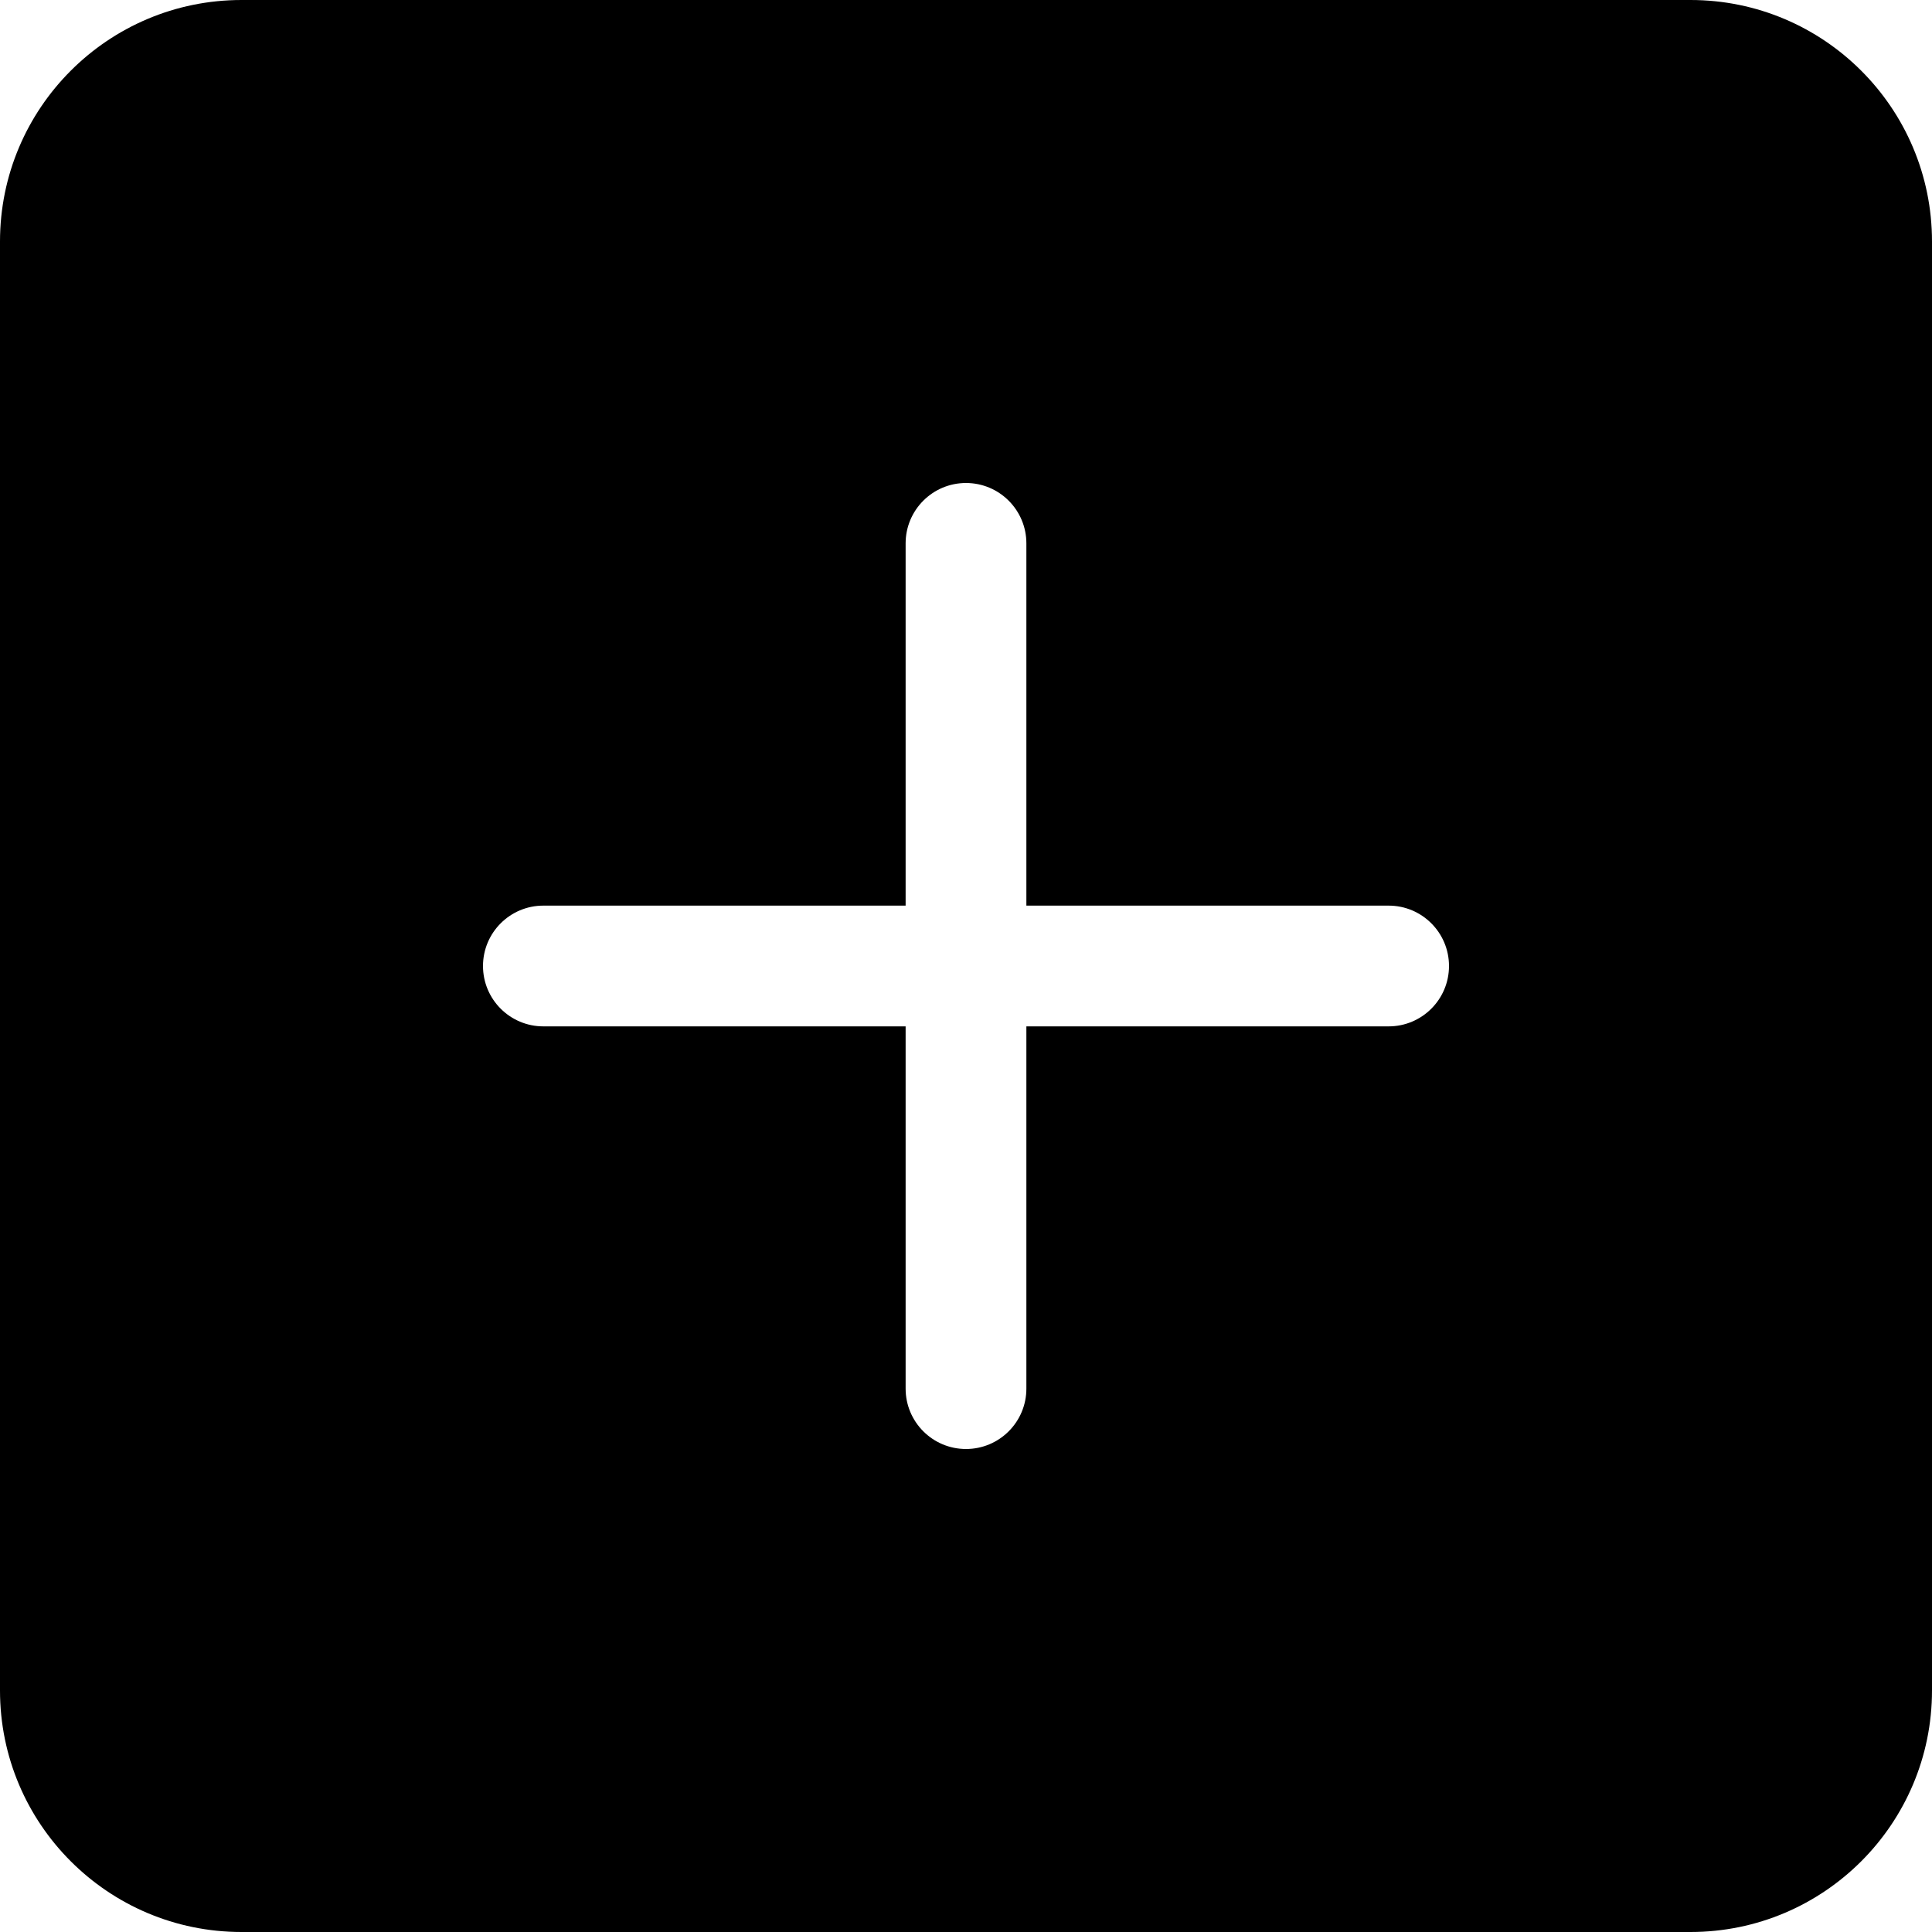
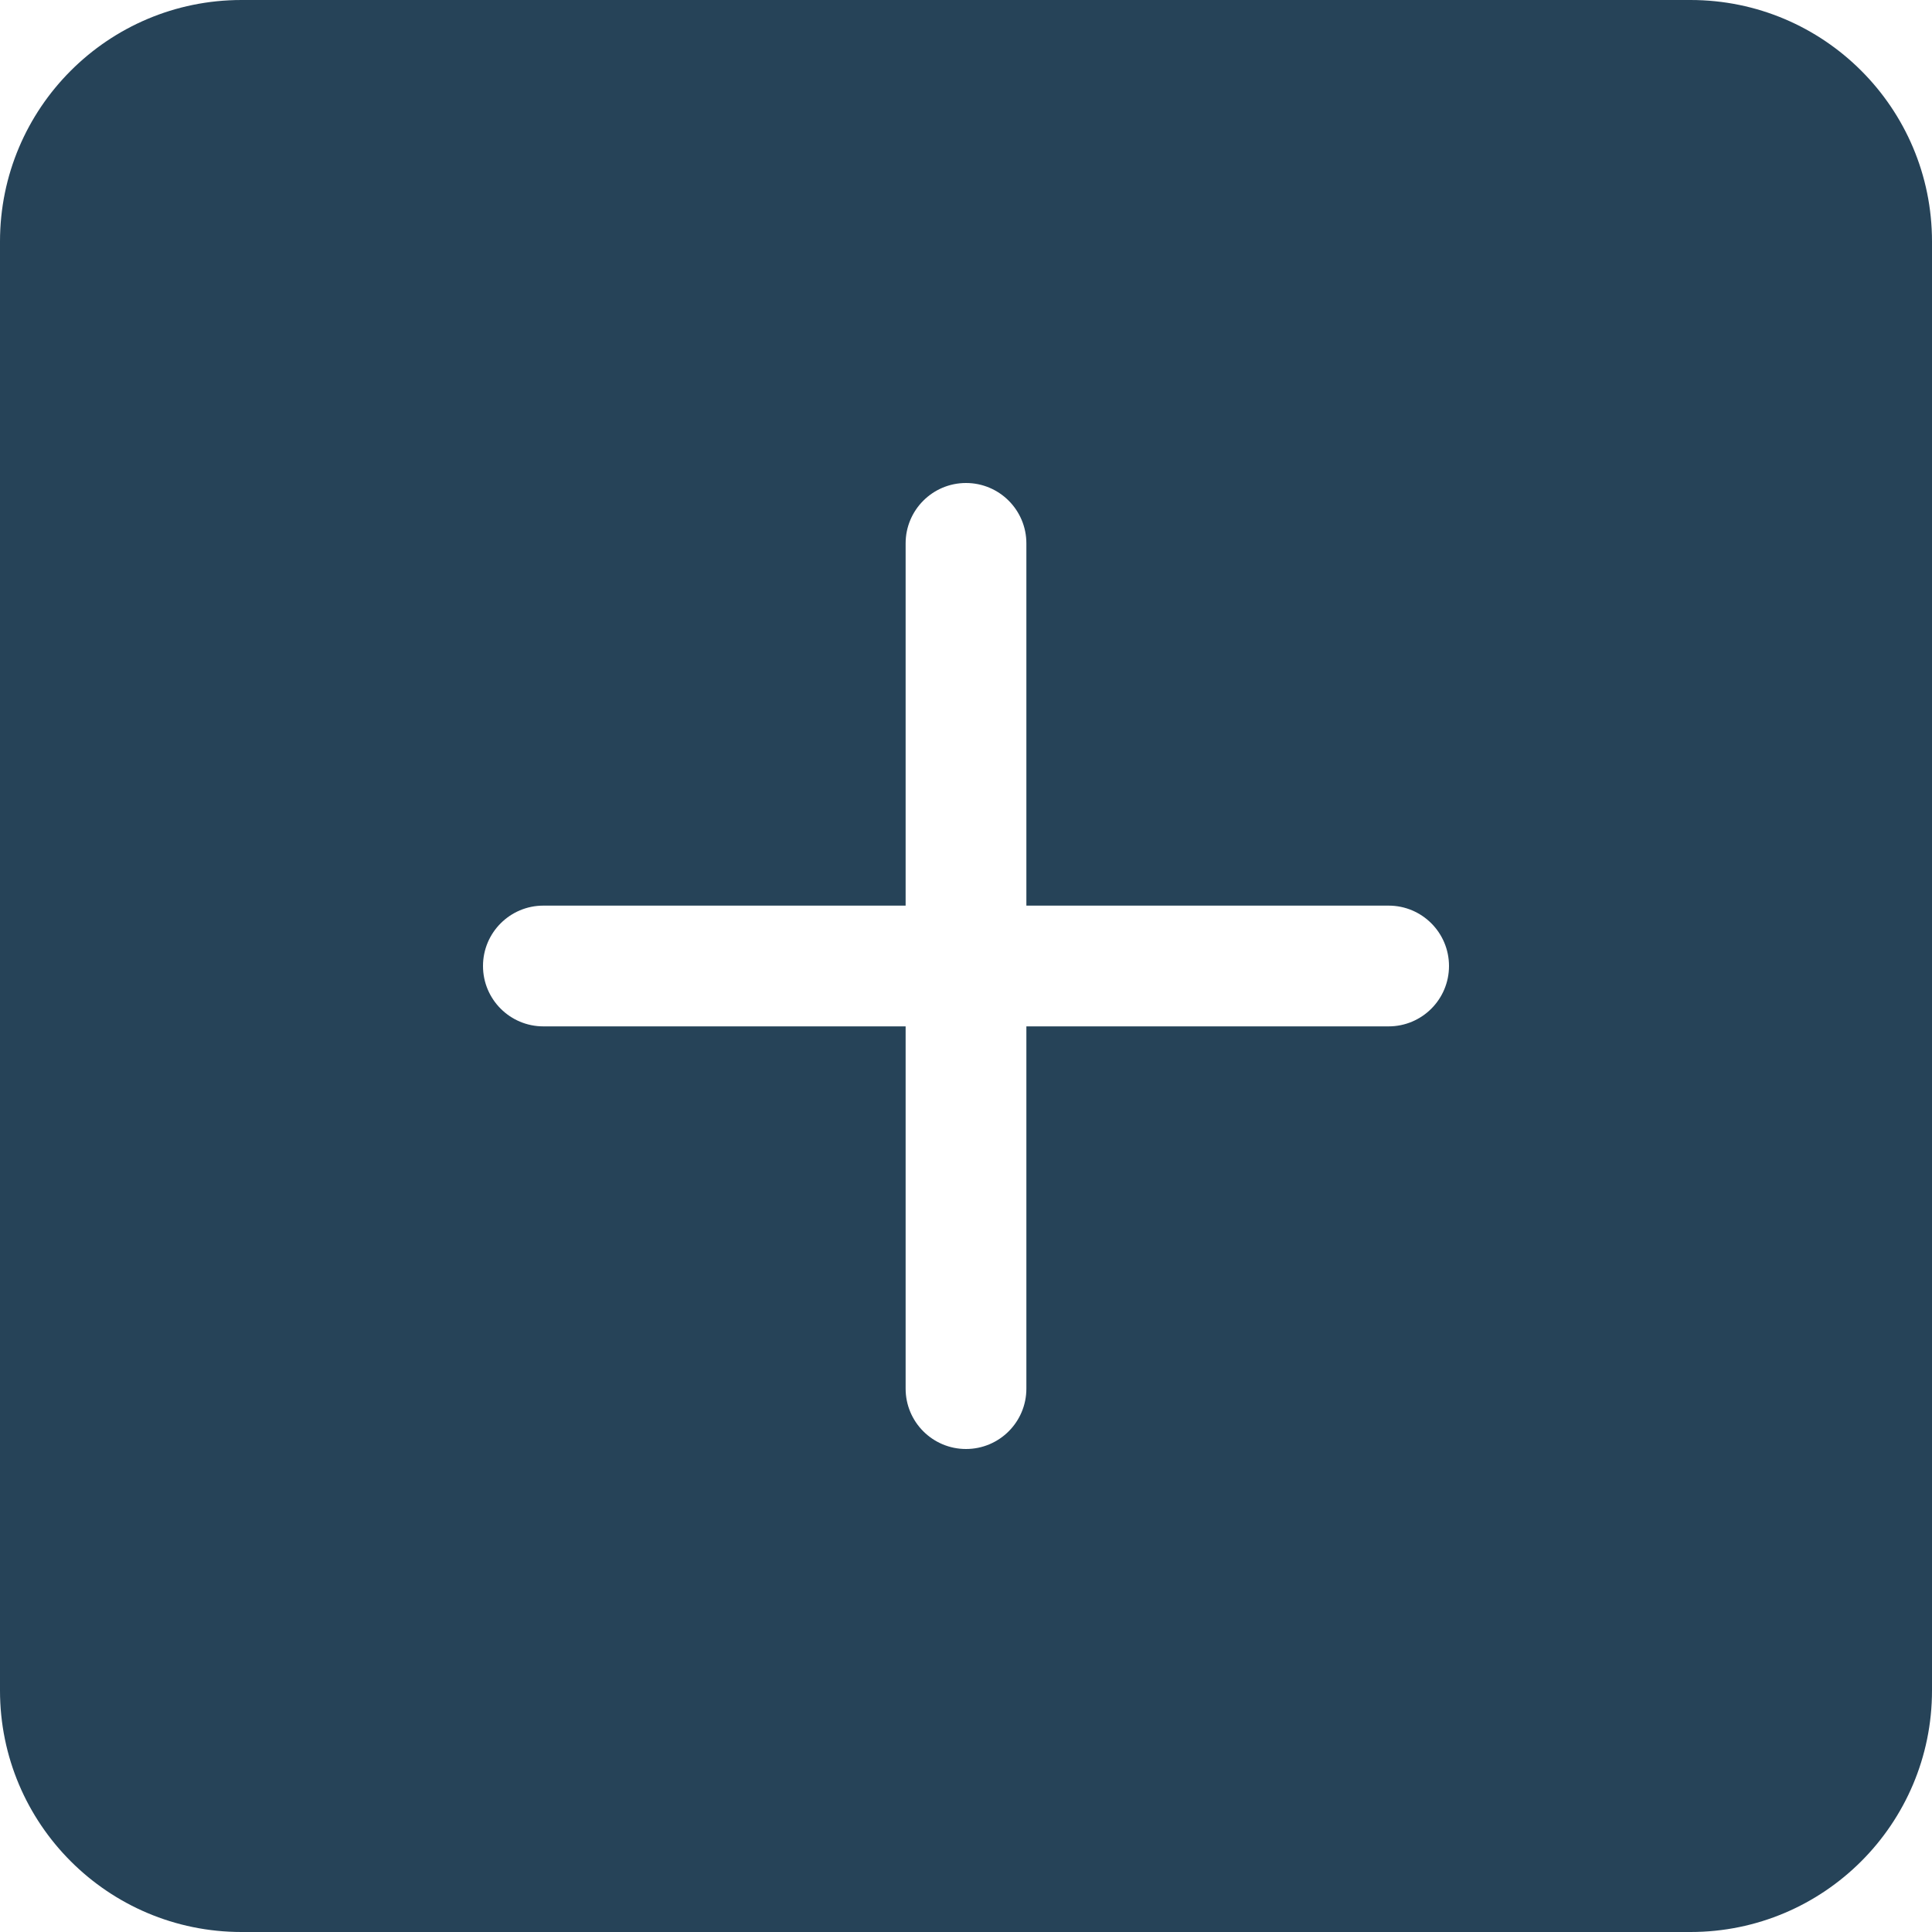
- <svg xmlns="http://www.w3.org/2000/svg" width="23" height="23" fill="currentColor" class="padding-side bi bi-plus-square-fill" viewBox="0 0 16 16">
+ <svg xmlns="http://www.w3.org/2000/svg" width="23" height="23" fill="#264358" class="padding-side bi bi-plus-square-fill" viewBox="0 0 16 16">
  <path d="M2 0a2 2 0 0 0-2 2v12a2 2 0 0 0 2 2h12a2 2 0 0 0 2-2V2a2 2 0 0 0-2-2H2zm6.5 4.5v3h3a.5.5 0 0 1 0 1h-3v3a.5.5 0 0 1-1 0v-3h-3a.5.5 0 0 1 0-1h3v-3a.5.5 0 0 1 1 0z" />
</svg>
